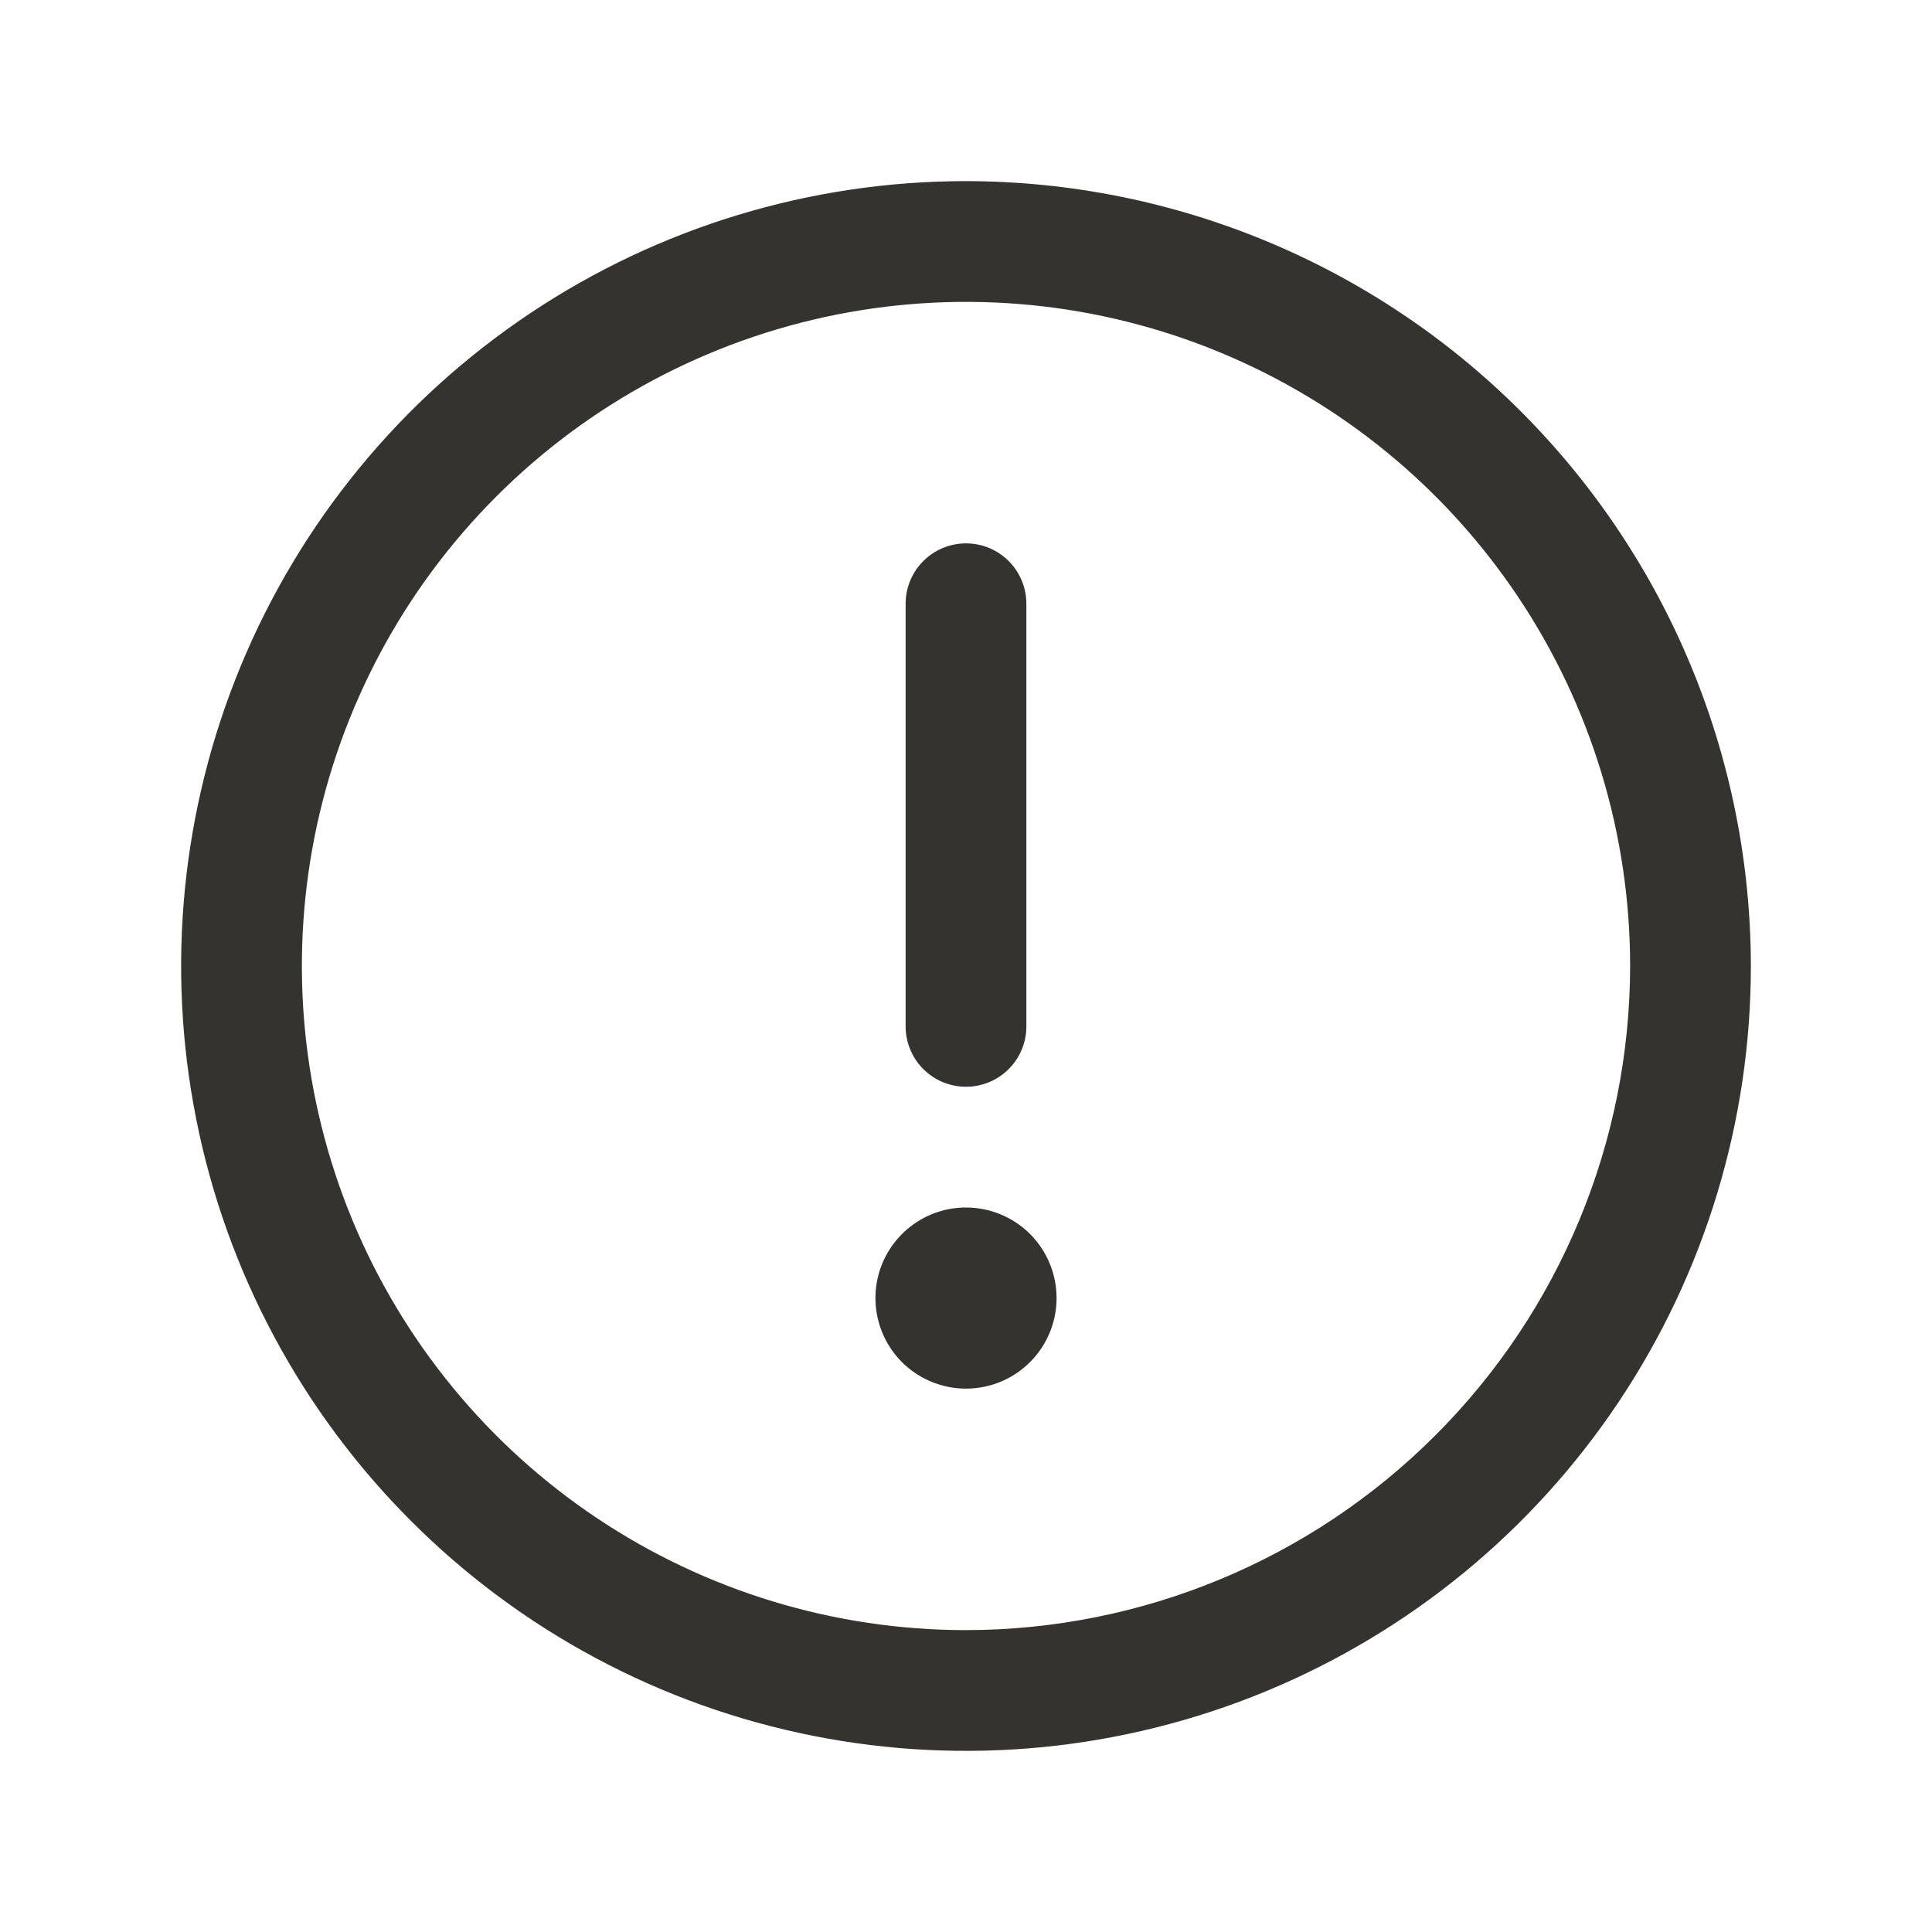
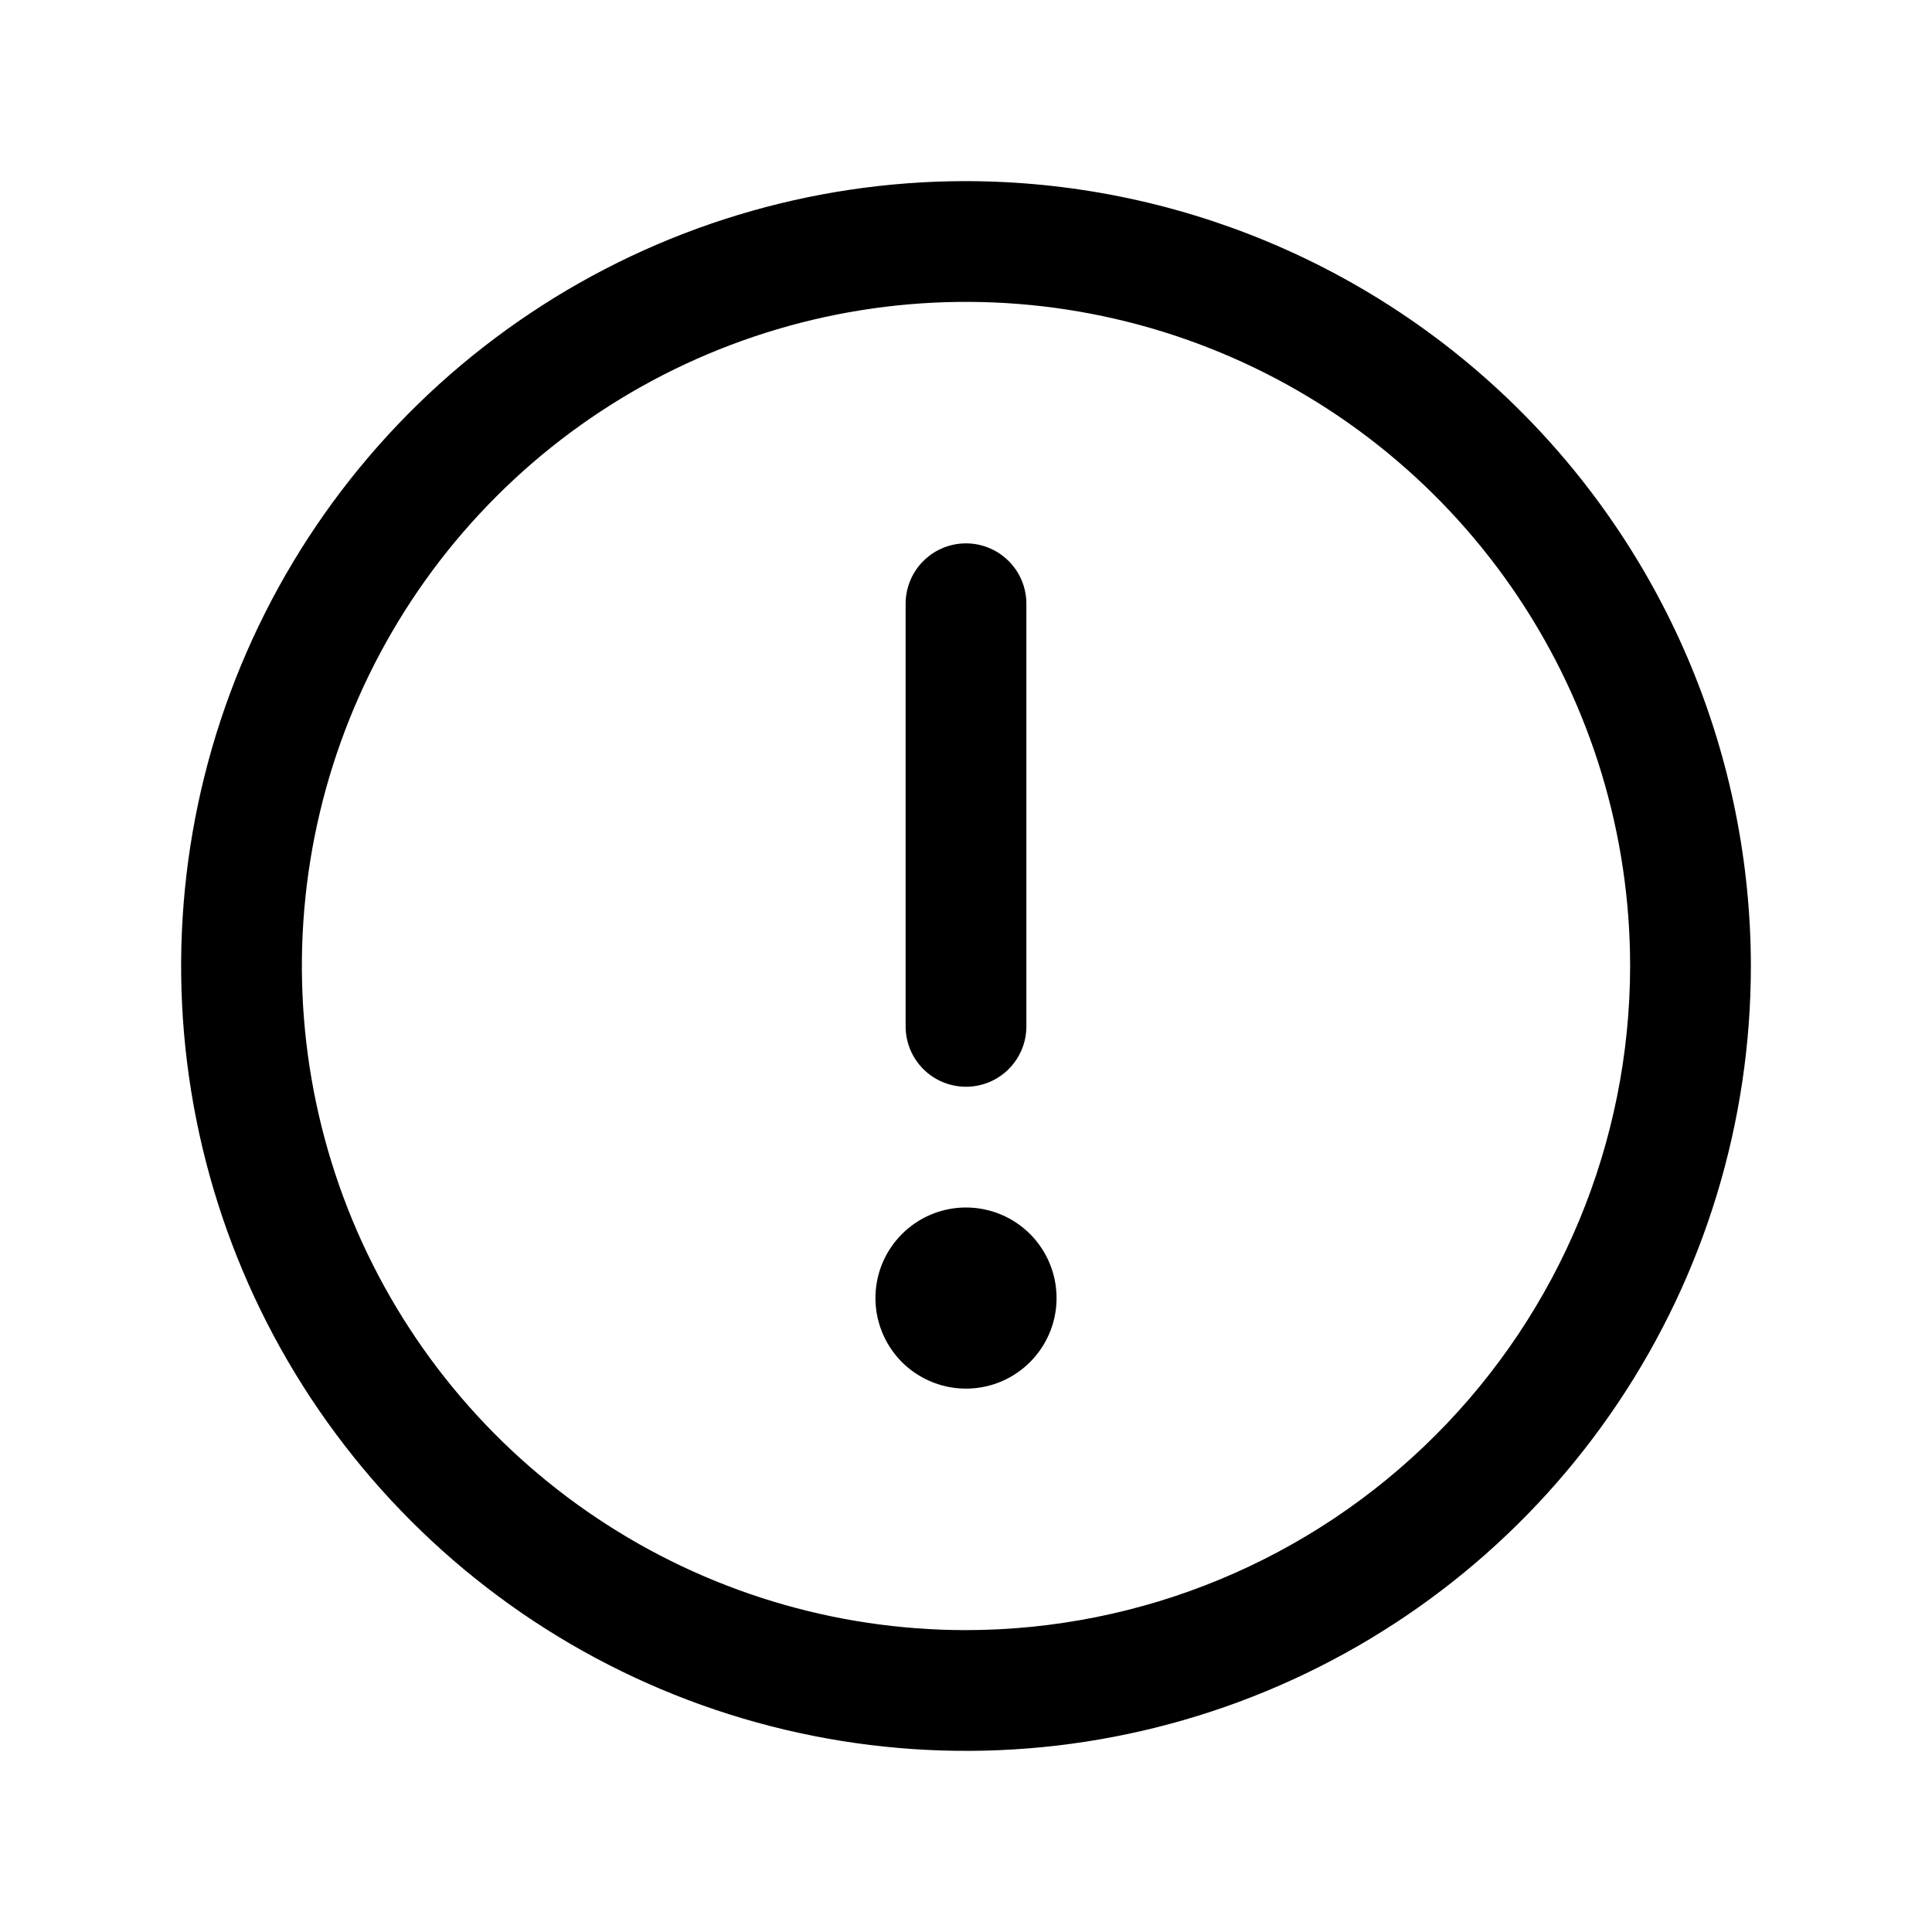
<svg xmlns="http://www.w3.org/2000/svg" width="32" height="32" viewBox="0 0 32 32" fill="none">
-   <path d="M16 3C13.429 3 10.915 3.762 8.778 5.191C6.64 6.619 4.974 8.65 3.99 11.025C3.006 13.401 2.748 16.014 3.25 18.536C3.751 21.058 4.99 23.374 6.808 25.192C8.626 27.011 10.942 28.249 13.464 28.75C15.986 29.252 18.599 28.994 20.975 28.01C23.35 27.026 25.381 25.36 26.809 23.222C28.238 21.085 29 18.571 29 16C28.996 12.553 27.626 9.249 25.188 6.812C22.751 4.374 19.447 3.004 16 3ZM16 27C13.824 27 11.698 26.355 9.889 25.146C8.08 23.938 6.67 22.22 5.837 20.209C5.005 18.2 4.787 15.988 5.211 13.854C5.636 11.72 6.683 9.76 8.222 8.222C9.76 6.683 11.72 5.636 13.854 5.211C15.988 4.787 18.2 5.005 20.209 5.837C22.22 6.67 23.938 8.08 25.146 9.889C26.355 11.698 27 13.824 27 16C26.997 18.916 25.837 21.712 23.774 23.774C21.712 25.837 18.916 26.997 16 27ZM15 17V10C15 9.735 15.105 9.48 15.293 9.293C15.48 9.105 15.735 9 16 9C16.265 9 16.52 9.105 16.707 9.293C16.895 9.48 17 9.735 17 10V17C17 17.265 16.895 17.52 16.707 17.707C16.52 17.895 16.265 18 16 18C15.735 18 15.48 17.895 15.293 17.707C15.105 17.52 15 17.265 15 17ZM17.5 21.5C17.5 21.797 17.412 22.087 17.247 22.333C17.082 22.58 16.848 22.772 16.574 22.886C16.3 22.999 15.998 23.029 15.707 22.971C15.416 22.913 15.149 22.77 14.939 22.561C14.73 22.351 14.587 22.084 14.529 21.793C14.471 21.502 14.501 21.2 14.614 20.926C14.728 20.652 14.92 20.418 15.167 20.253C15.413 20.088 15.703 20 16 20C16.398 20 16.779 20.158 17.061 20.439C17.342 20.721 17.5 21.102 17.5 21.5Z" fill="#343330" />
+   <path d="M16 3C13.429 3 10.915 3.762 8.778 5.191C6.64 6.619 4.974 8.65 3.99 11.025C3.006 13.401 2.748 16.014 3.25 18.536C3.751 21.058 4.99 23.374 6.808 25.192C8.626 27.011 10.942 28.249 13.464 28.75C15.986 29.252 18.599 28.994 20.975 28.01C23.35 27.026 25.381 25.36 26.809 23.222C28.238 21.085 29 18.571 29 16C28.996 12.553 27.626 9.249 25.188 6.812C22.751 4.374 19.447 3.004 16 3ZM16 27C13.824 27 11.698 26.355 9.889 25.146C8.08 23.938 6.67 22.22 5.837 20.209C5.005 18.2 4.787 15.988 5.211 13.854C5.636 11.72 6.683 9.76 8.222 8.222C9.76 6.683 11.72 5.636 13.854 5.211C15.988 4.787 18.2 5.005 20.209 5.837C22.22 6.67 23.938 8.08 25.146 9.889C26.355 11.698 27 13.824 27 16C26.997 18.916 25.837 21.712 23.774 23.774C21.712 25.837 18.916 26.997 16 27ZM15 17V10C15 9.735 15.105 9.48 15.293 9.293C15.48 9.105 15.735 9 16 9C16.265 9 16.52 9.105 16.707 9.293C16.895 9.48 17 9.735 17 10V17C17 17.265 16.895 17.52 16.707 17.707C16.52 17.895 16.265 18 16 18C15.735 18 15.48 17.895 15.293 17.707C15.105 17.52 15 17.265 15 17ZM17.5 21.5C17.5 21.797 17.412 22.087 17.247 22.333C17.082 22.58 16.848 22.772 16.574 22.886C16.3 22.999 15.998 23.029 15.707 22.971C15.416 22.913 15.149 22.77 14.939 22.561C14.73 22.351 14.587 22.084 14.529 21.793C14.471 21.502 14.501 21.2 14.614 20.926C14.728 20.652 14.92 20.418 15.167 20.253C15.413 20.088 15.703 20 16 20C16.398 20 16.779 20.158 17.061 20.439C17.342 20.721 17.5 21.102 17.5 21.5Z" fill="currentColor" />
</svg>
